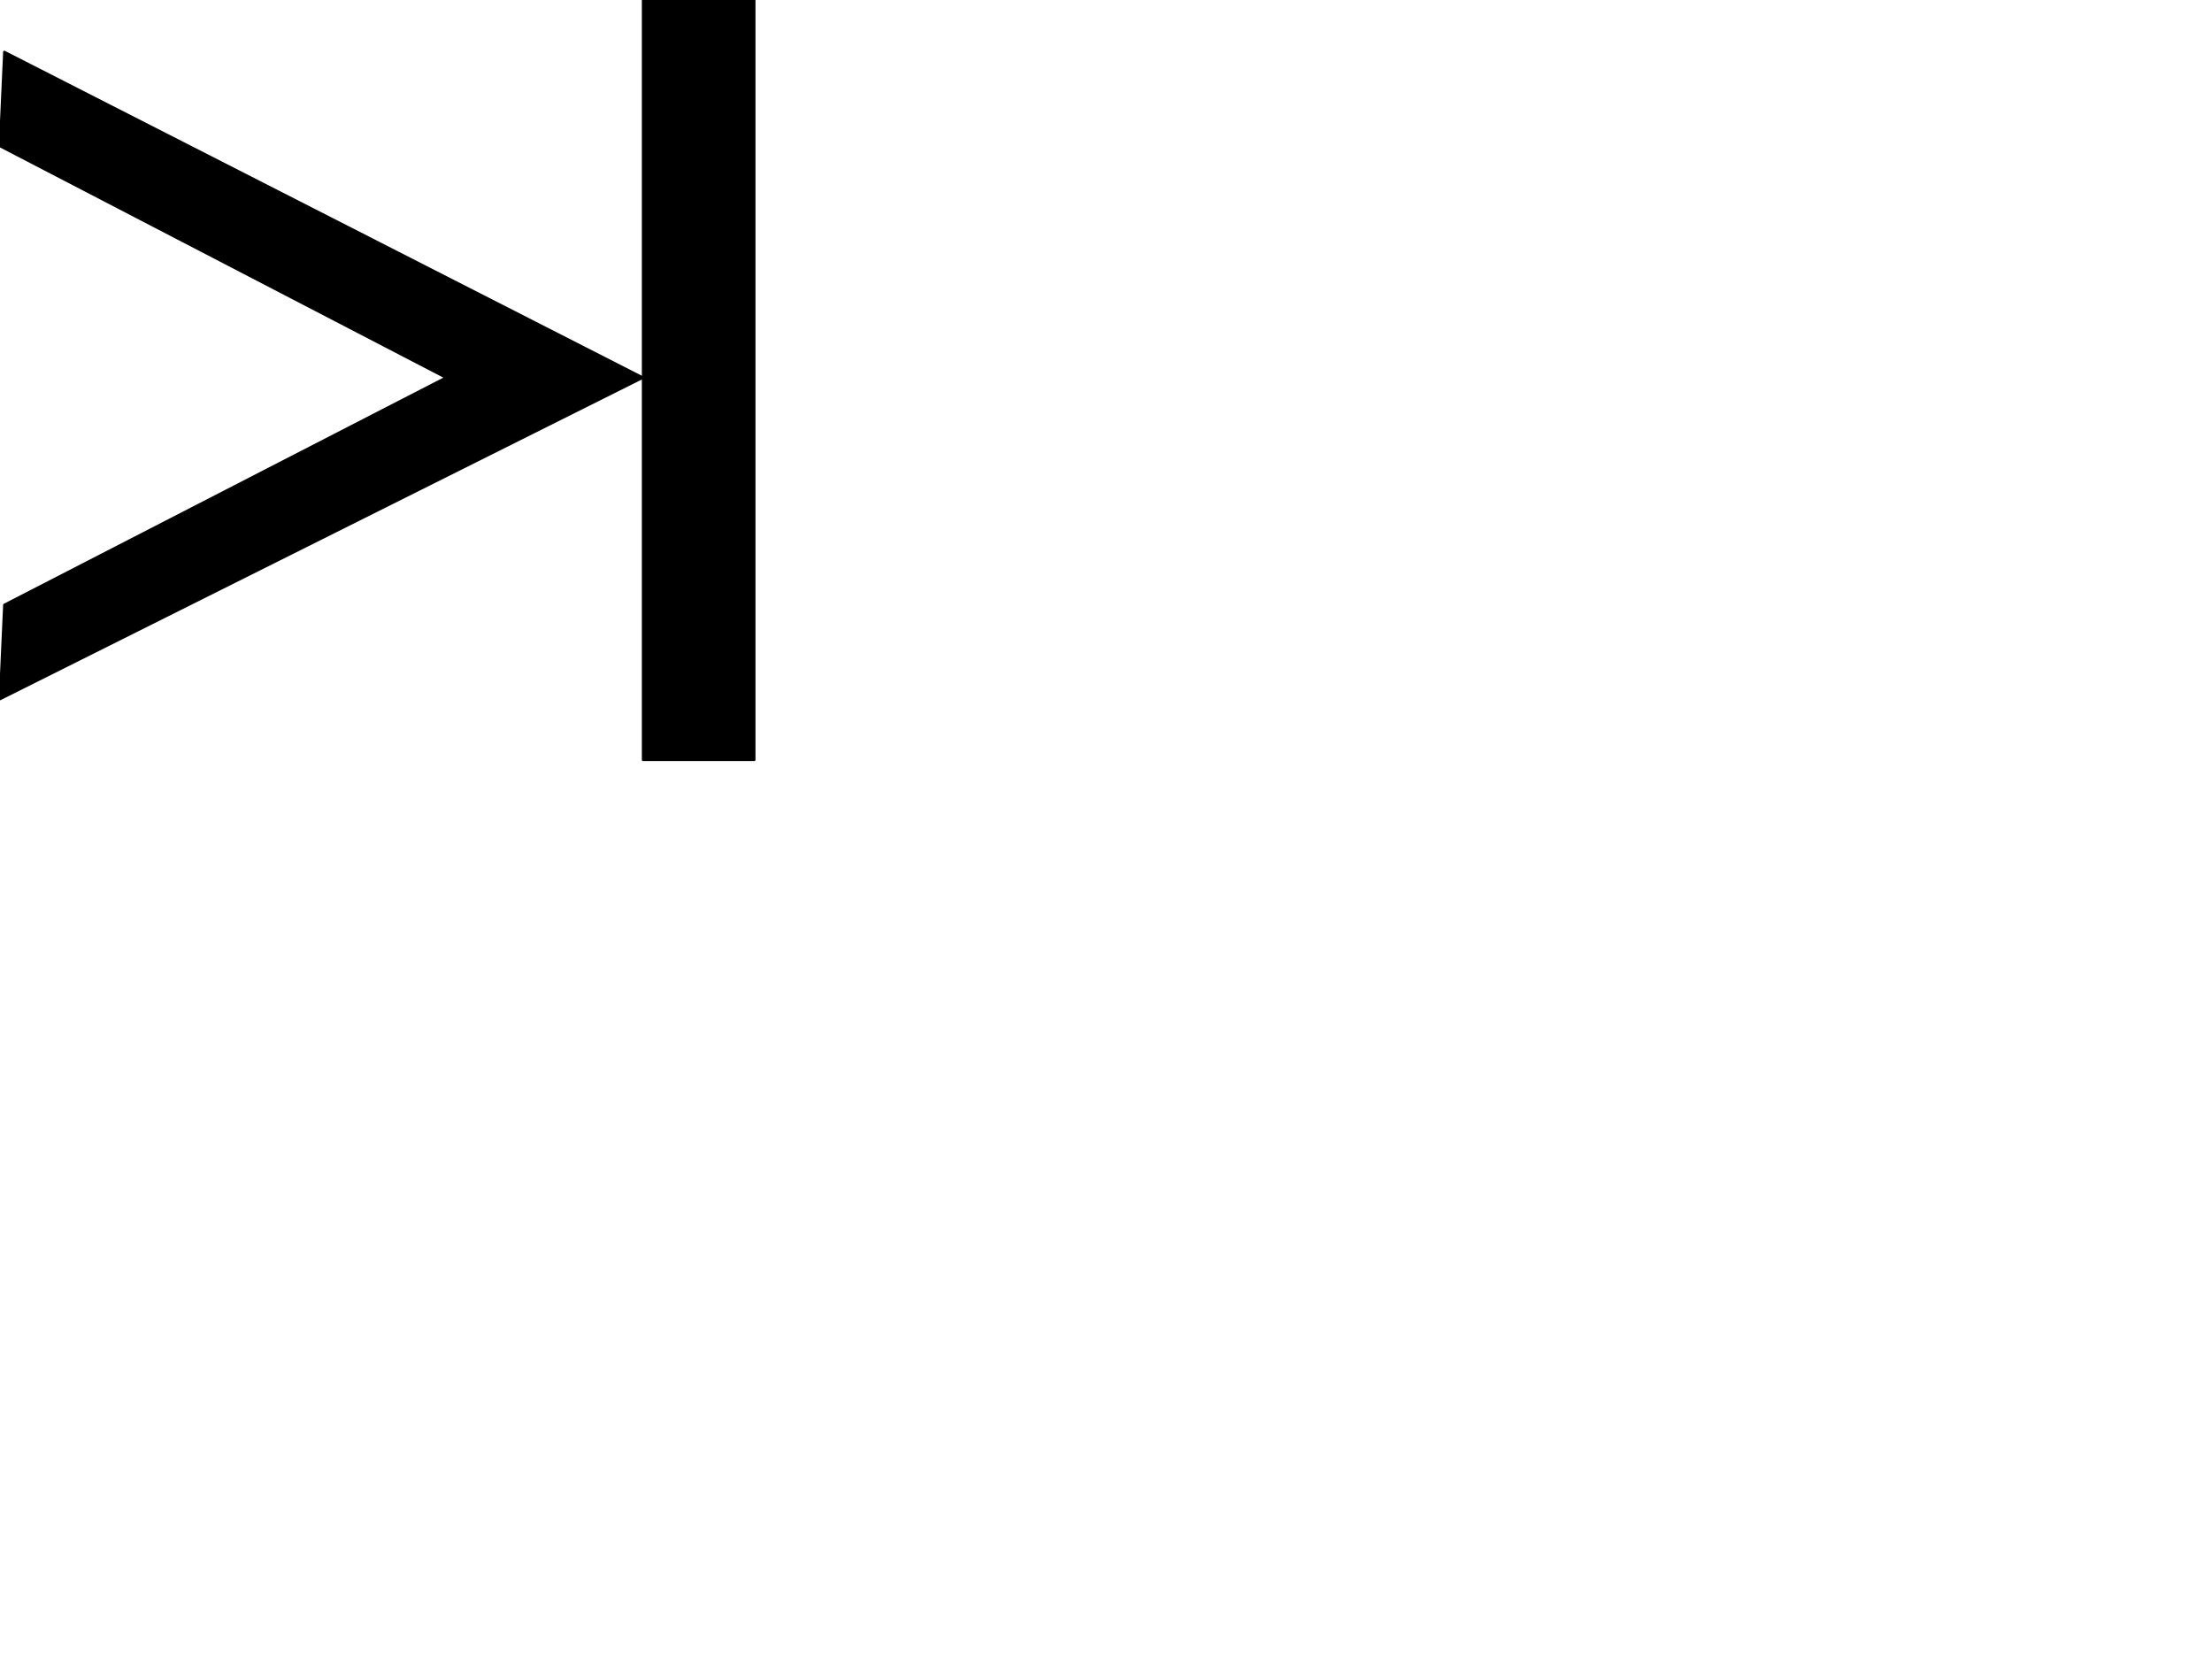
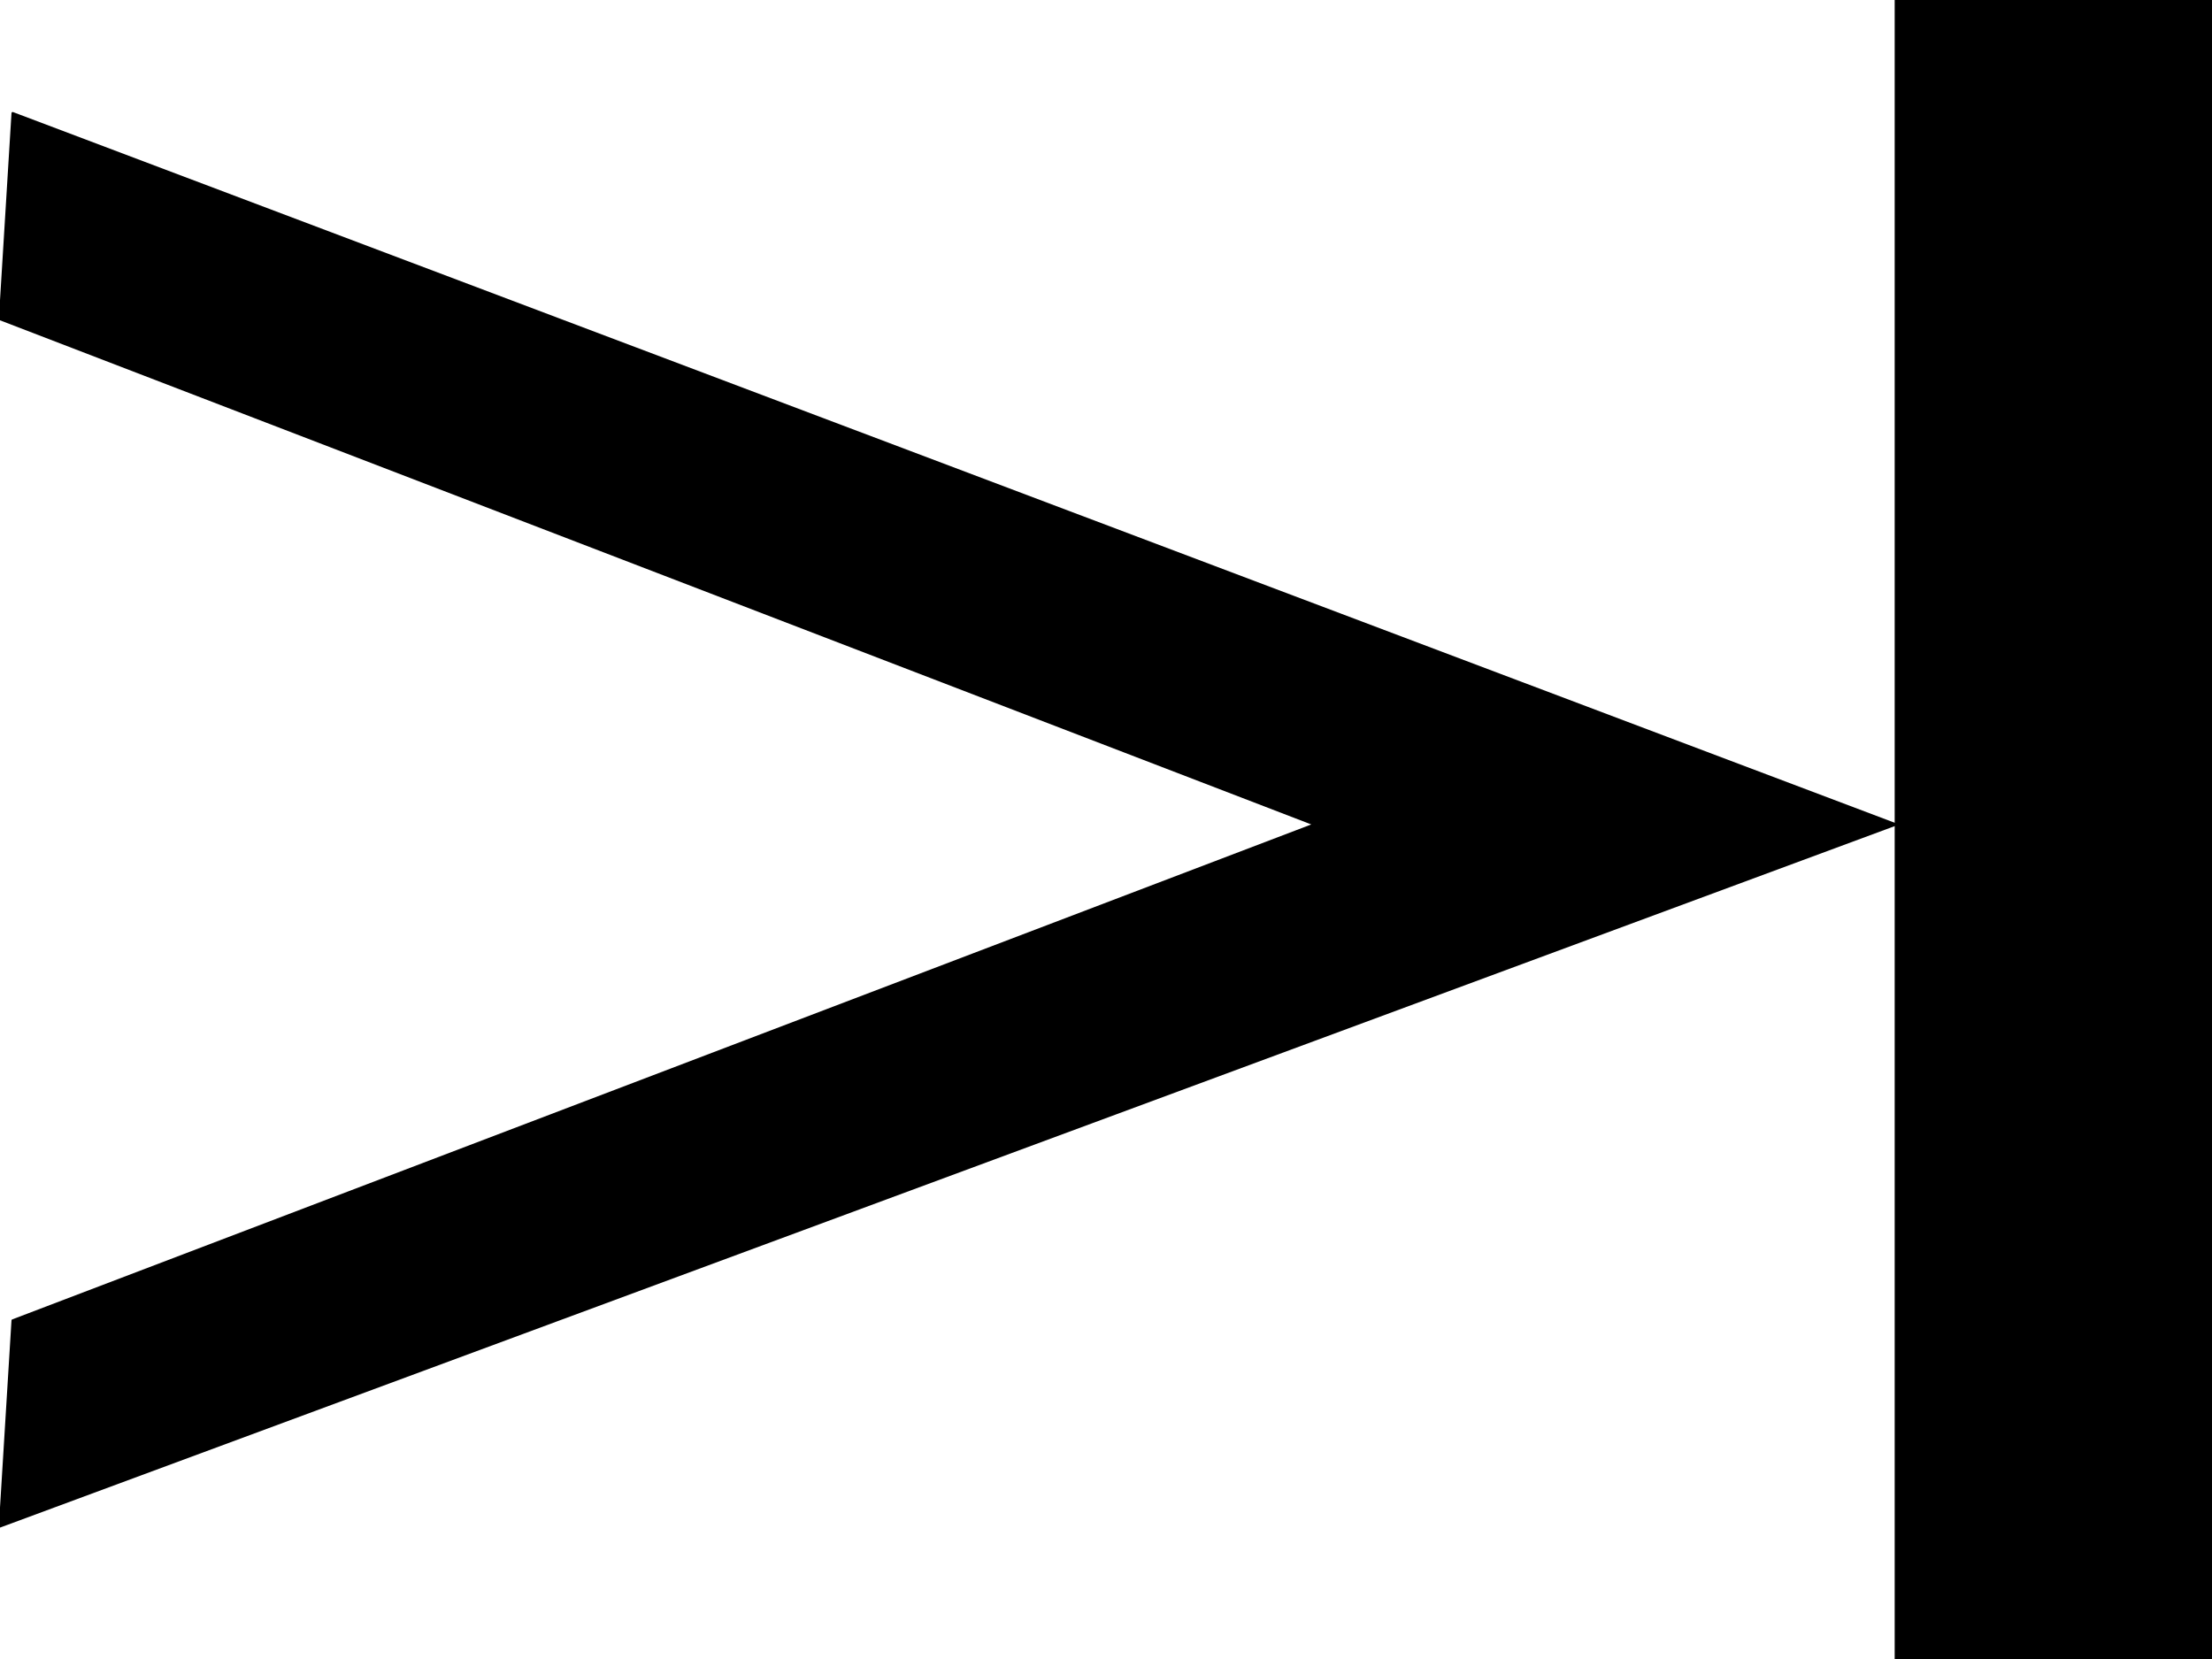
<svg xmlns="http://www.w3.org/2000/svg" version="1.1" viewBox="0.0 0.0 960.0 720.0" fill="none" stroke="none" stroke-linecap="square" stroke-miterlimit="10">
  <clipPath id="p.0">
    <path d="m0 0l960.0 0l0 720.0l-960.0 0l0 -720.0z" clip-rule="nonzero" />
  </clipPath>
  <g clip-path="url(#p.0)">
    <path fill="#000000" fill-opacity="0.0" d="m0 0l960.0 0l0 720.0l-960.0 0z" fill-rule="evenodd" />
-     <path fill="#000000" d="m1.861 22.496l277.21 141.396l-279.071 139.535l1.861 -40.932l191.627 -98.604l-193.488 -100.465z" fill-rule="evenodd" />
-     <path stroke="#000000" stroke-width="1.0" stroke-linejoin="round" stroke-linecap="butt" d="m1.861 22.496l277.21 141.396l-279.071 139.535l1.861 -40.932l191.627 -98.604l-193.488 -100.465z" fill-rule="evenodd" />
-     <path fill="#000000" d="m279.06 0l48.315 0l0 329.795l-48.315 0z" fill-rule="evenodd" />
-     <path stroke="#000000" stroke-width="1.0" stroke-linejoin="round" stroke-linecap="butt" d="m279.06 0l48.315 0l0 329.795l-48.315 0z" fill-rule="evenodd" />
+     <path fill="#000000" d="m5.487 49.113l817.326 308.696l-822.813 304.634l5.487 -89.362l564.994 -215.272l-570.481 -219.334z" fill-rule="evenodd" />
+     <path stroke="#000000" stroke-width="1.0" stroke-linejoin="round" stroke-linecap="butt" d="m5.487 49.113l817.326 308.696l-822.813 304.634l5.487 -89.362l564.994 -215.272l-570.481 -219.334z" fill-rule="evenodd" />
+     <path fill="#000000" d="m822.782 0l142.457 0l0 720.0l-142.457 0z" fill-rule="evenodd" />
+     <path stroke="#000000" stroke-width="1.0" stroke-linejoin="round" stroke-linecap="butt" d="m822.782 0l142.457 0l0 720.0l-142.457 0z" fill-rule="evenodd" />
  </g>
</svg>
